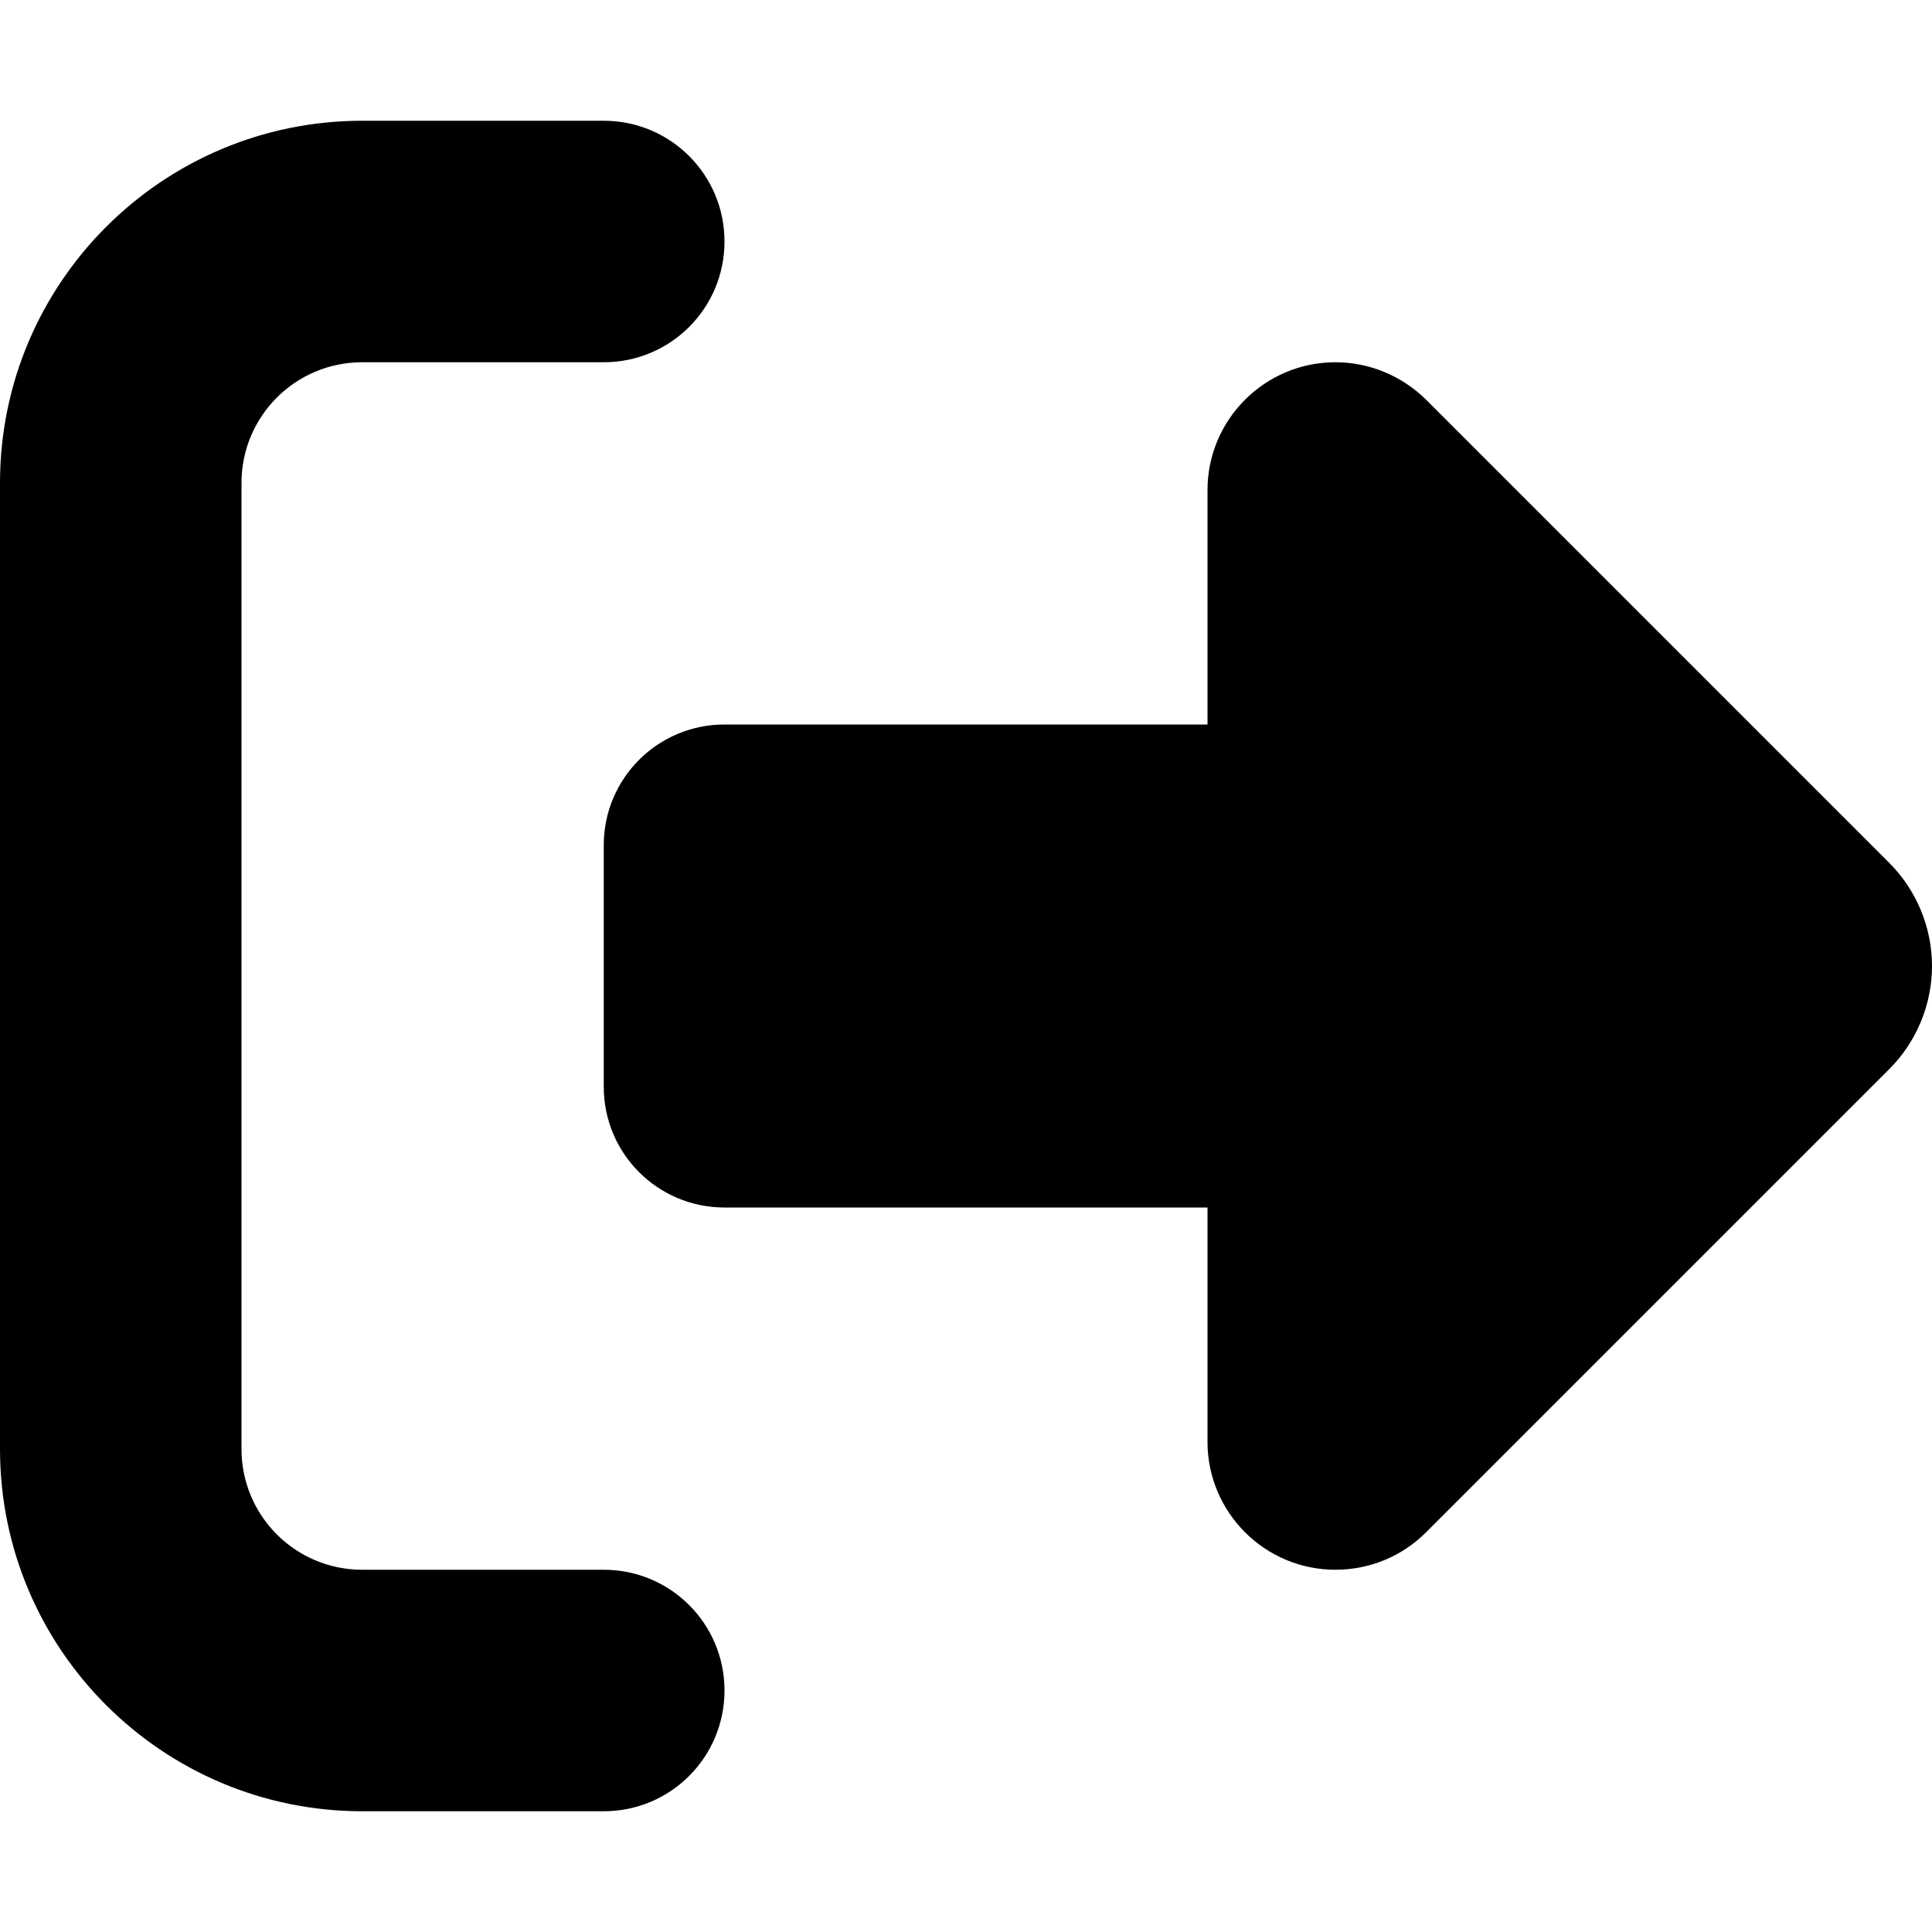
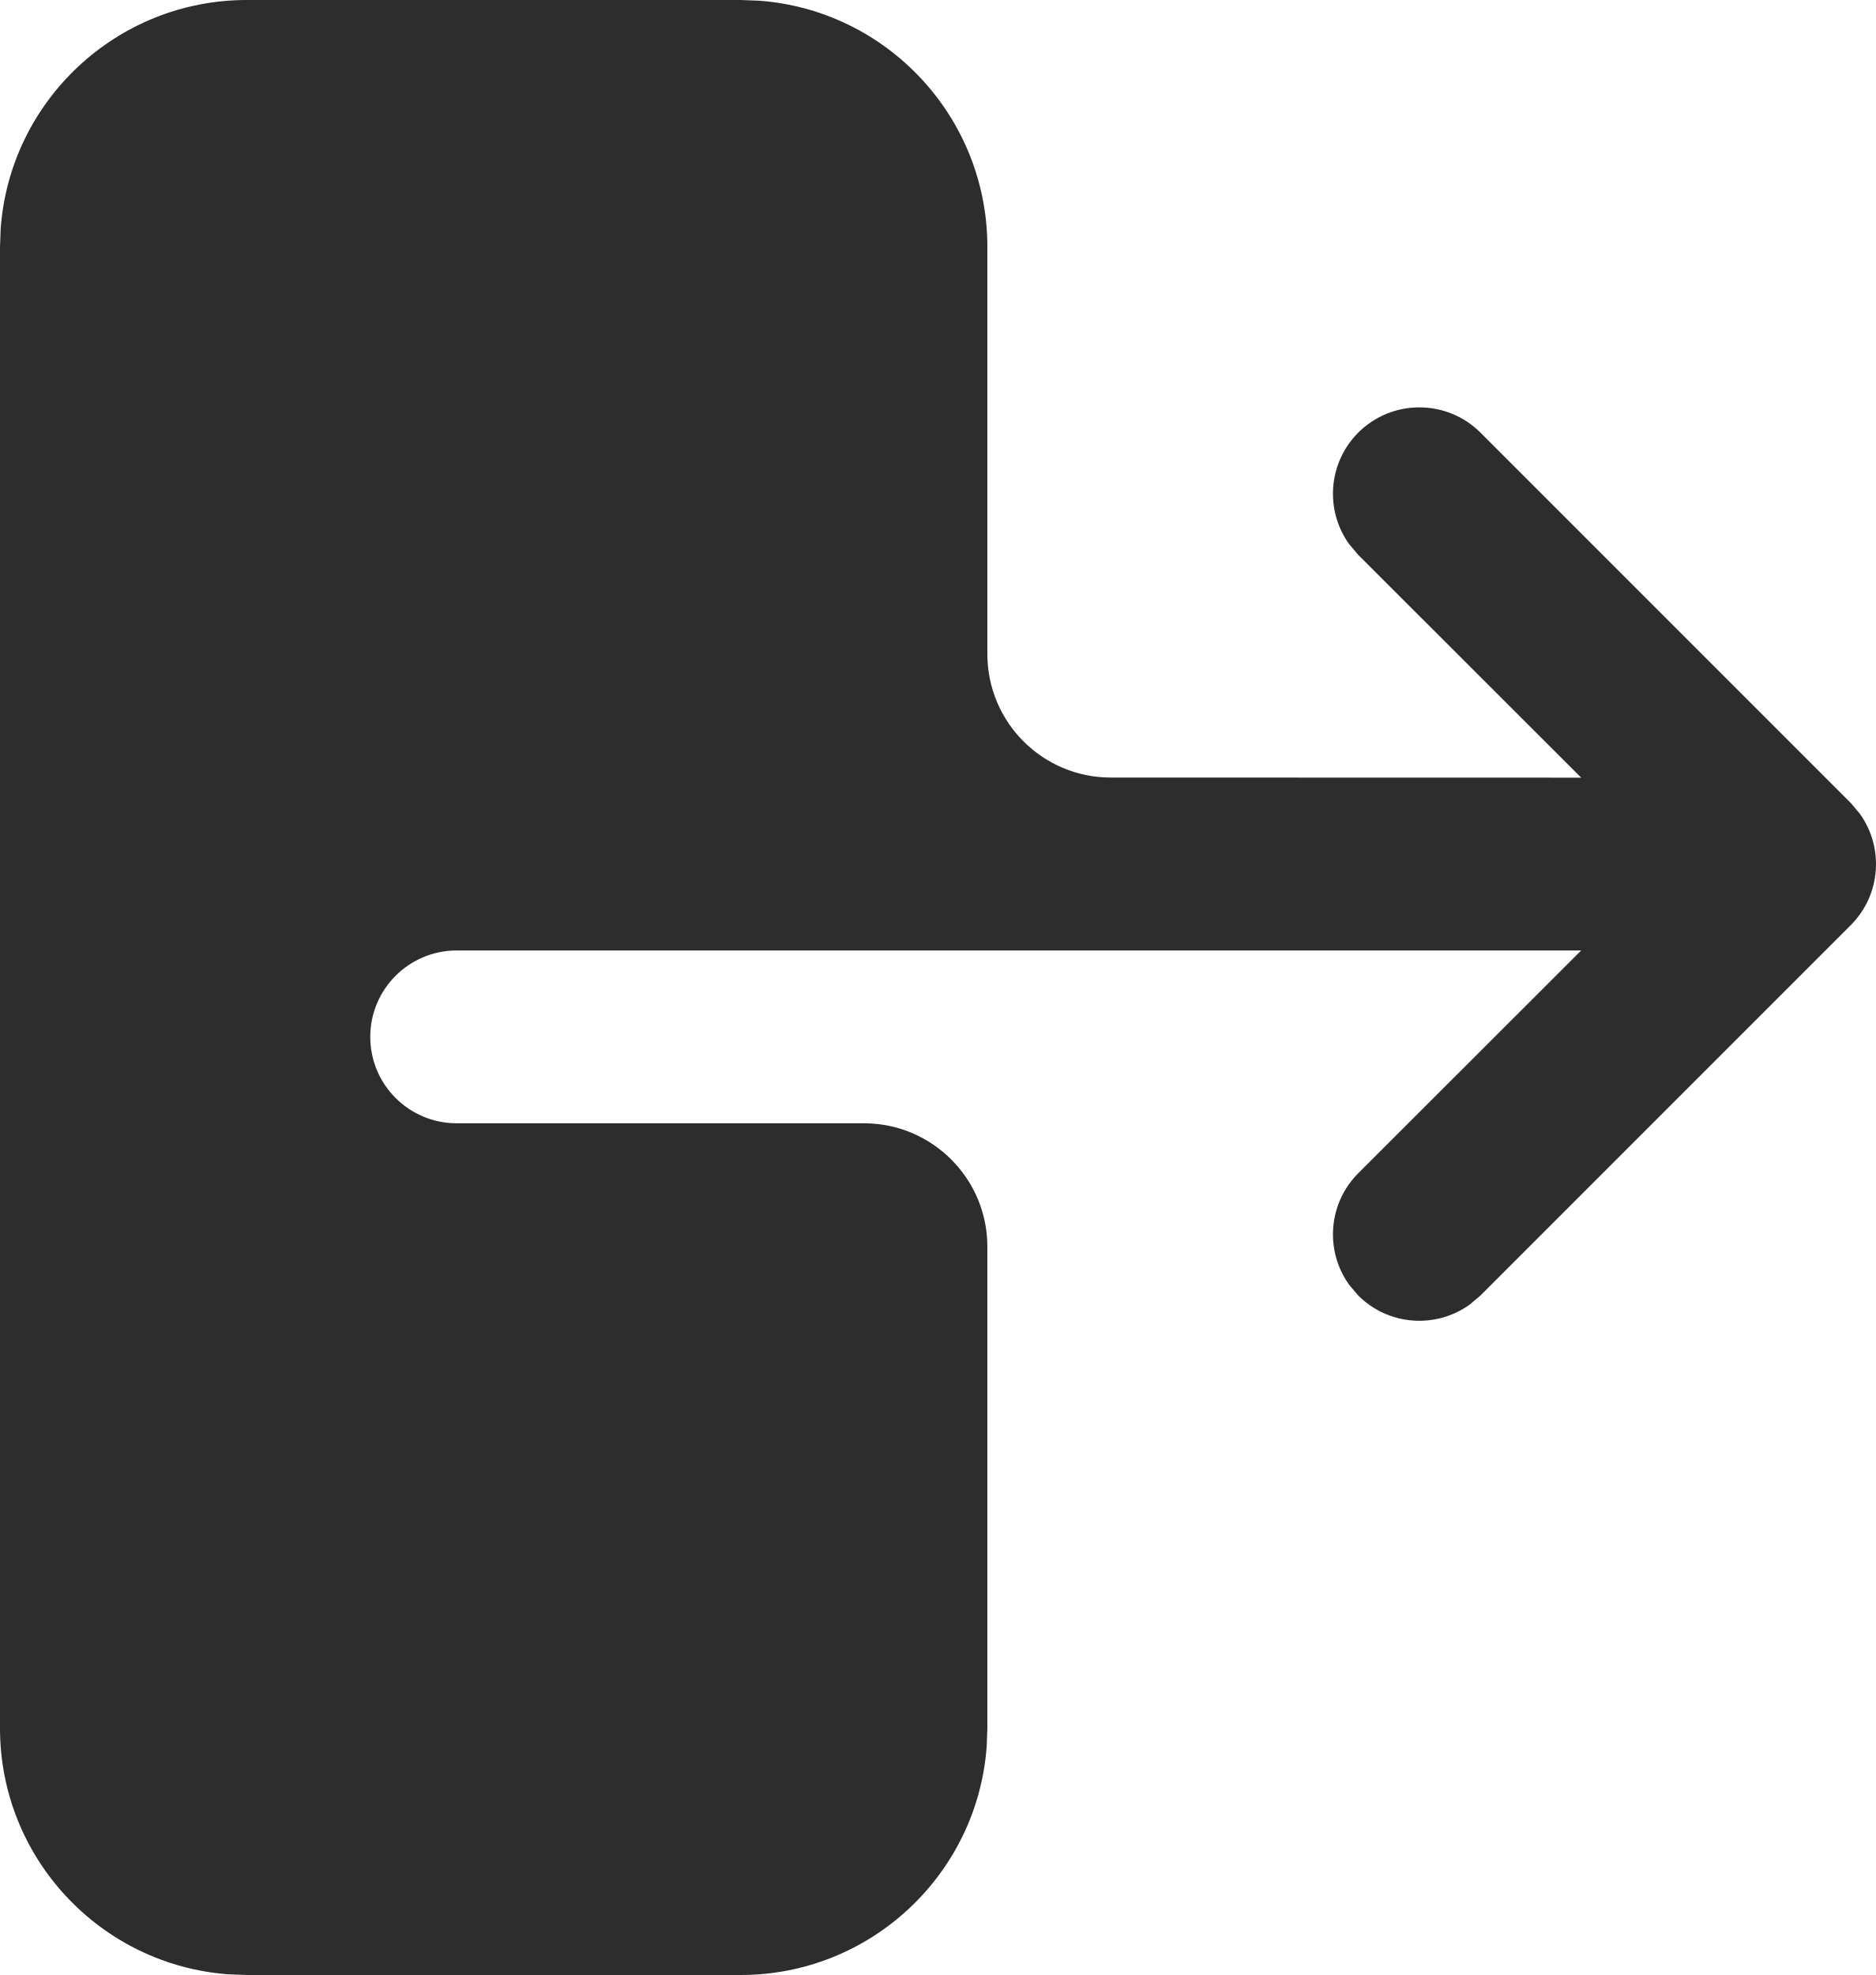
- <svg xmlns="http://www.w3.org/2000/svg" viewBox="0 0 512 512">
-   <path d="M377.9 105.9L500.7 228.7c7.2 7.2 11.3 17.1 11.3 27.3s-4.1 20.1-11.3 27.3L377.9 406.1c-6.4 6.4-15 9.9-24 9.9c-18.7 0-33.9-15.2-33.9-33.9l0-62.1-128 0c-17.7 0-32-14.3-32-32l0-64c0-17.7 14.3-32 32-32l128 0 0-62.1c0-18.7 15.2-33.9 33.9-33.9c9 0 17.6 3.6 24 9.9zM160 96L96 96c-17.7 0-32 14.3-32 32l0 256c0 17.7 14.3 32 32 32l64 0c17.7 0 32 14.3 32 32s-14.3 32-32 32l-64 0c-53 0-96-43-96-96L0 128C0 75 43 32 96 32l64 0c17.7 0 32 14.3 32 32s-14.3 32-32 32z" />
+ <svg xmlns="http://www.w3.org/2000/svg" width="19" height="20" viewBox="0 0 19 20" fill="none">
+   <path fill-rule="evenodd" clip-rule="evenodd" d="M2.5 1.82788e-05C1.182 1.82788e-05 0.102 1.02 0.007 2.313L0 2.5V17.5C0 18.818 1.02 19.898 2.313 19.993L2.5 20H7.5C8.818 20 9.898 18.98 9.993 17.687L10 17.5V12.625C10 11.935 9.44 11.375 8.75 11.375H4.625C4.142 11.375 3.75 10.983 3.75 10.5C3.75 10.017 4.142 9.625 4.625 9.625H16.014L13.756 11.881C13.449 12.189 13.418 12.668 13.664 13.01L13.756 13.119C14.064 13.426 14.543 13.457 14.885 13.211L14.994 13.119L18.744 9.369C19.051 9.061 19.082 8.582 18.836 8.24L18.744 8.131L14.994 4.381C14.652 4.04 14.098 4.04 13.756 4.381C13.449 4.689 13.418 5.168 13.664 5.51L13.756 5.619L16.014 7.875L11.25 7.874C10.56 7.874 10 7.314 10 6.624V2.5C10 1.182 8.98 0.102 7.687 0.007L7.5 0L2.5 1.82788e-05Z" fill="#2D2D2D" />
</svg>
